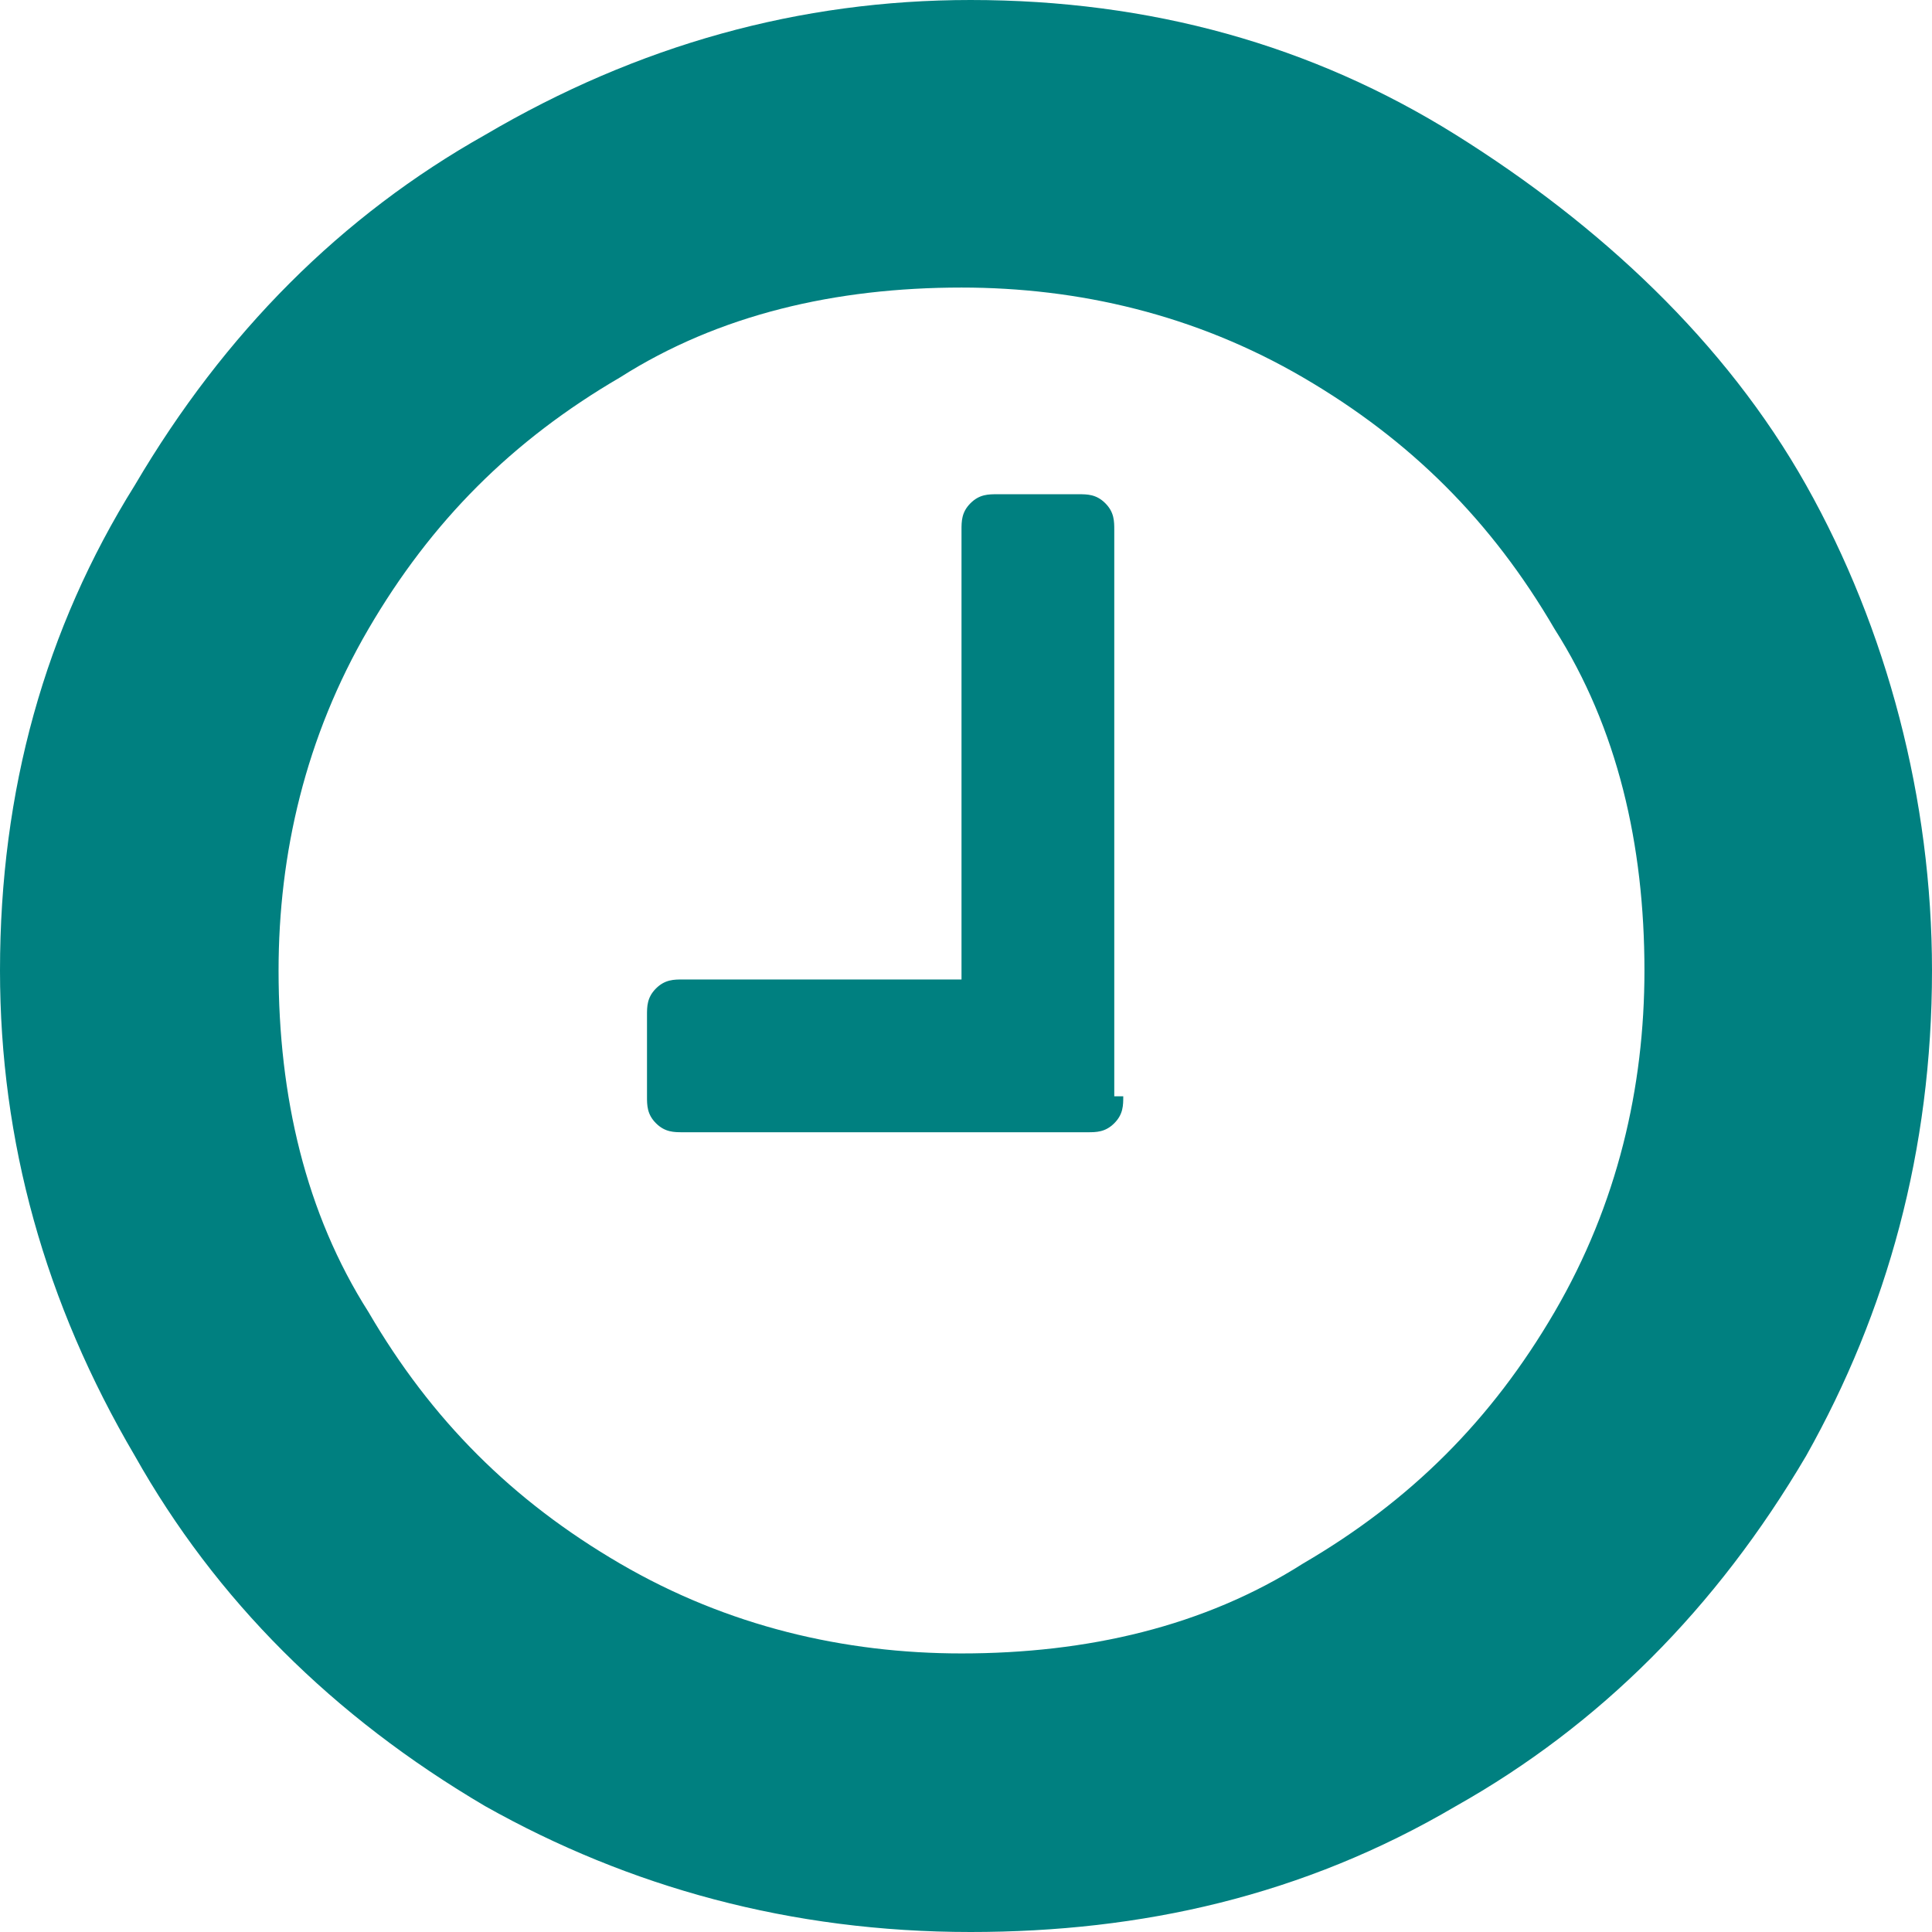
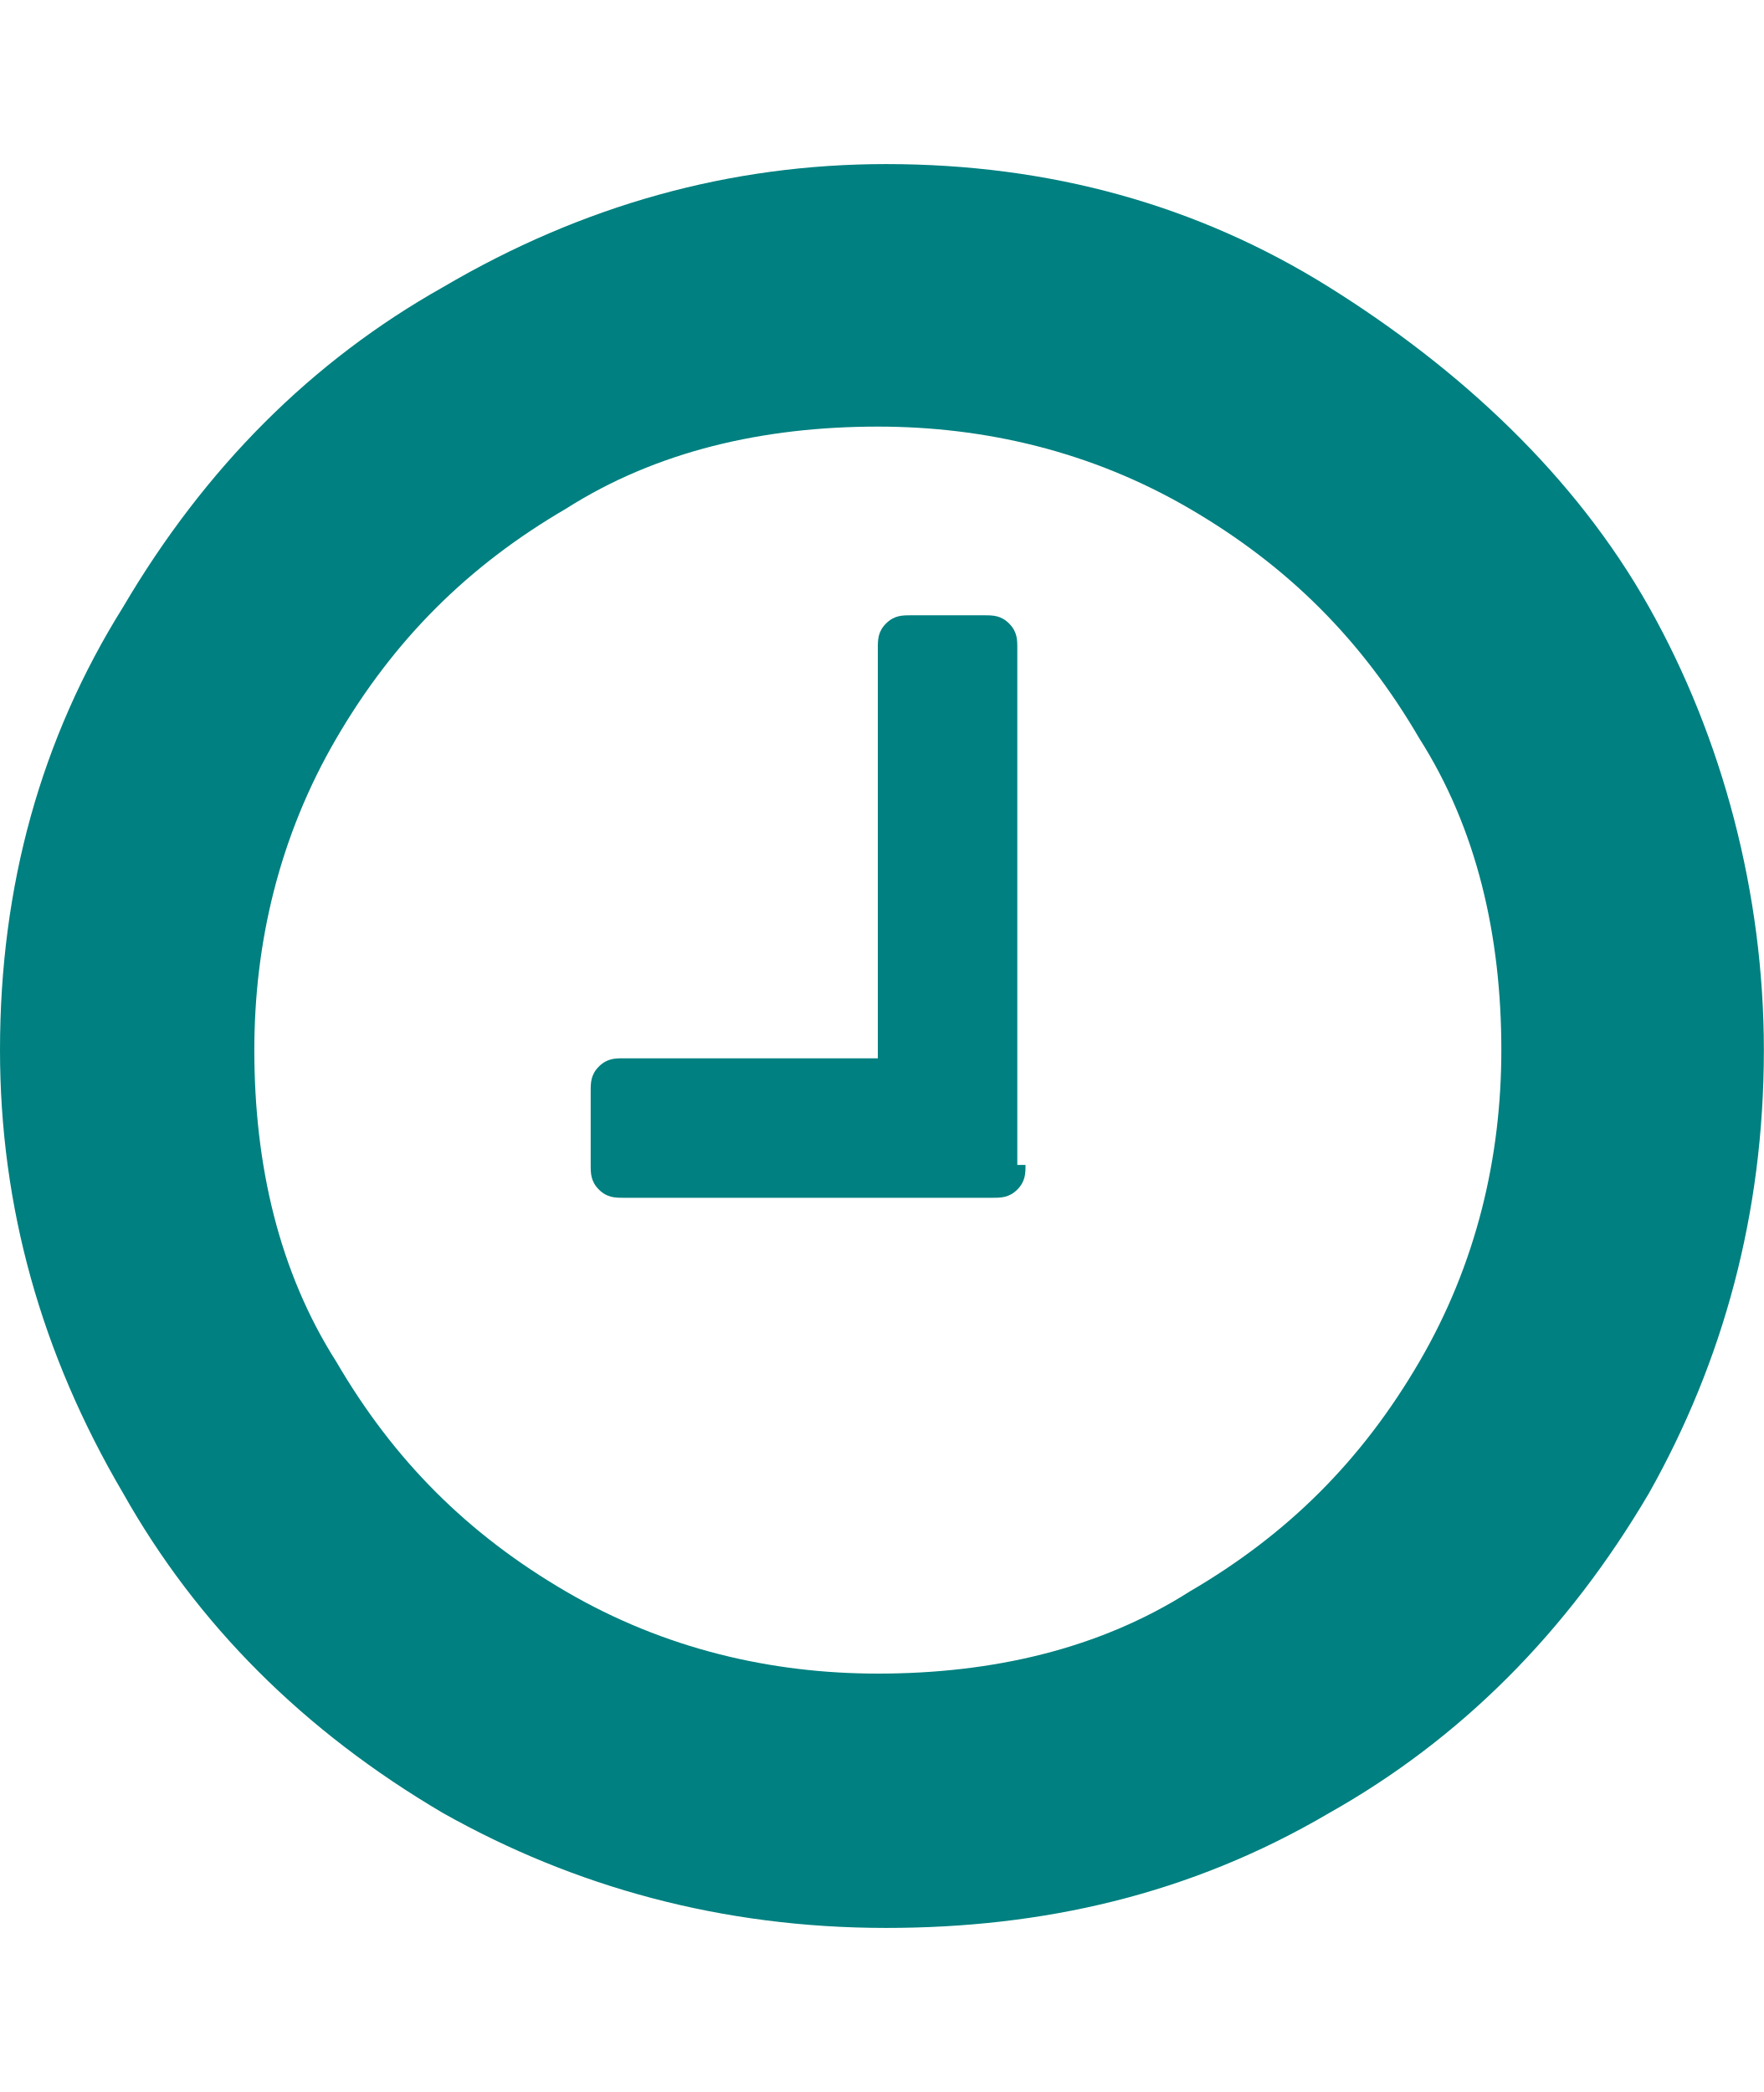
- <svg xmlns="http://www.w3.org/2000/svg" viewBox="0 0 21.5 21.5">
-   <path d="M14.5 4.2c-1.2-.7-2.5-1-3.8-1-1.4 0-2.7.3-3.8 1-1.2.7-2.1 1.6-2.8 2.8-.7 1.2-1 2.5-1 3.8 0 1.4.3 2.7 1 3.8.7 1.2 1.6 2.1 2.8 2.8 1.2.7 2.5 1 3.8 1 1.4 0 2.7-.3 3.8-1 1.2-.7 2.1-1.6 2.8-2.8.7-1.2 1-2.5 1-3.8 0-1.4-.3-2.7-1-3.8-.7-1.2-1.6-2.1-2.8-2.8zm-2 8c0 .1 0 .2-.1.3-.1.1-.2.1-.3.1H7.6c-.1 0-.2 0-.3-.1-.1-.1-.1-.2-.1-.3v-.9c0-.1 0-.2.1-.3.1-.1.2-.1.3-.1h3.1v-5c0-.1 0-.2.1-.3.1-.1.2-.1.3-.1h.9c.1 0 .2 0 .3.1.1.1.1.2.1.3v6.3zm7.6 4c-1 1.7-2.3 3-3.9 3.9-1.7 1-3.5 1.4-5.4 1.4-2 0-3.8-.5-5.4-1.4-1.7-1-3-2.3-3.9-3.9-1-1.7-1.5-3.5-1.5-5.4C0 8.8.5 7 1.5 5.4c1-1.7 2.3-3 3.9-3.9C7.1.5 8.9 0 10.8 0c2 0 3.8.5 5.4 1.5 1.6 1 3 2.3 3.9 3.9.9 1.6 1.4 3.5 1.4 5.4 0 2-.5 3.8-1.4 5.4z" fill="teal" />
+ <svg xmlns="http://www.w3.org/2000/svg" viewBox="0 0 21.5 25.5" width="21.5" height="25.5">
+   <path d="M14.5 6.2c-1.2-.7-2.5-1-3.8-1-1.4 0-2.7.3-3.8 1-1.2.7-2.1 1.6-2.8 2.8-.7 1.2-1 2.5-1 3.8 0 1.4.3 2.7 1 3.8.7 1.2 1.6 2.1 2.8 2.8 1.2.7 2.5 1 3.8 1 1.4 0 2.7-.3 3.8-1 1.2-.7 2.1-1.6 2.8-2.8.7-1.2 1-2.5 1-3.8 0-1.4-.3-2.7-1-3.8-.7-1.2-1.6-2.1-2.8-2.8zm-2 8c0 .1 0 .2-.1.3-.1.1-.2.1-.3.1H7.6c-.1 0-.2 0-.3-.1-.1-.1-.1-.2-.1-.3v-.9c0-.1 0-.2.1-.3.1-.1.2-.1.3-.1h3.1v-5c0-.1 0-.2.1-.3.1-.1.2-.1.3-.1h.9c.1 0 .2 0 .3.1.1.1.1.2.1.3v6.3zm7.6 4c-1 1.7-2.3 3-3.9 3.9-1.7 1-3.5 1.4-5.4 1.4-2 0-3.8-.5-5.4-1.4-1.7-1-3-2.3-3.9-3.9-1-1.7-1.5-3.5-1.5-5.4 0-2 .5-3.8 1.5-5.4 1-1.7 2.3-3 3.9-3.9C7.1 2.5 8.9 2 10.8 2c2 0 3.8.5 5.4 1.5 1.6 1 3 2.3 3.9 3.9.9 1.6 1.4 3.5 1.4 5.4 0 2-.5 3.8-1.4 5.4z" fill="teal" />
</svg>
